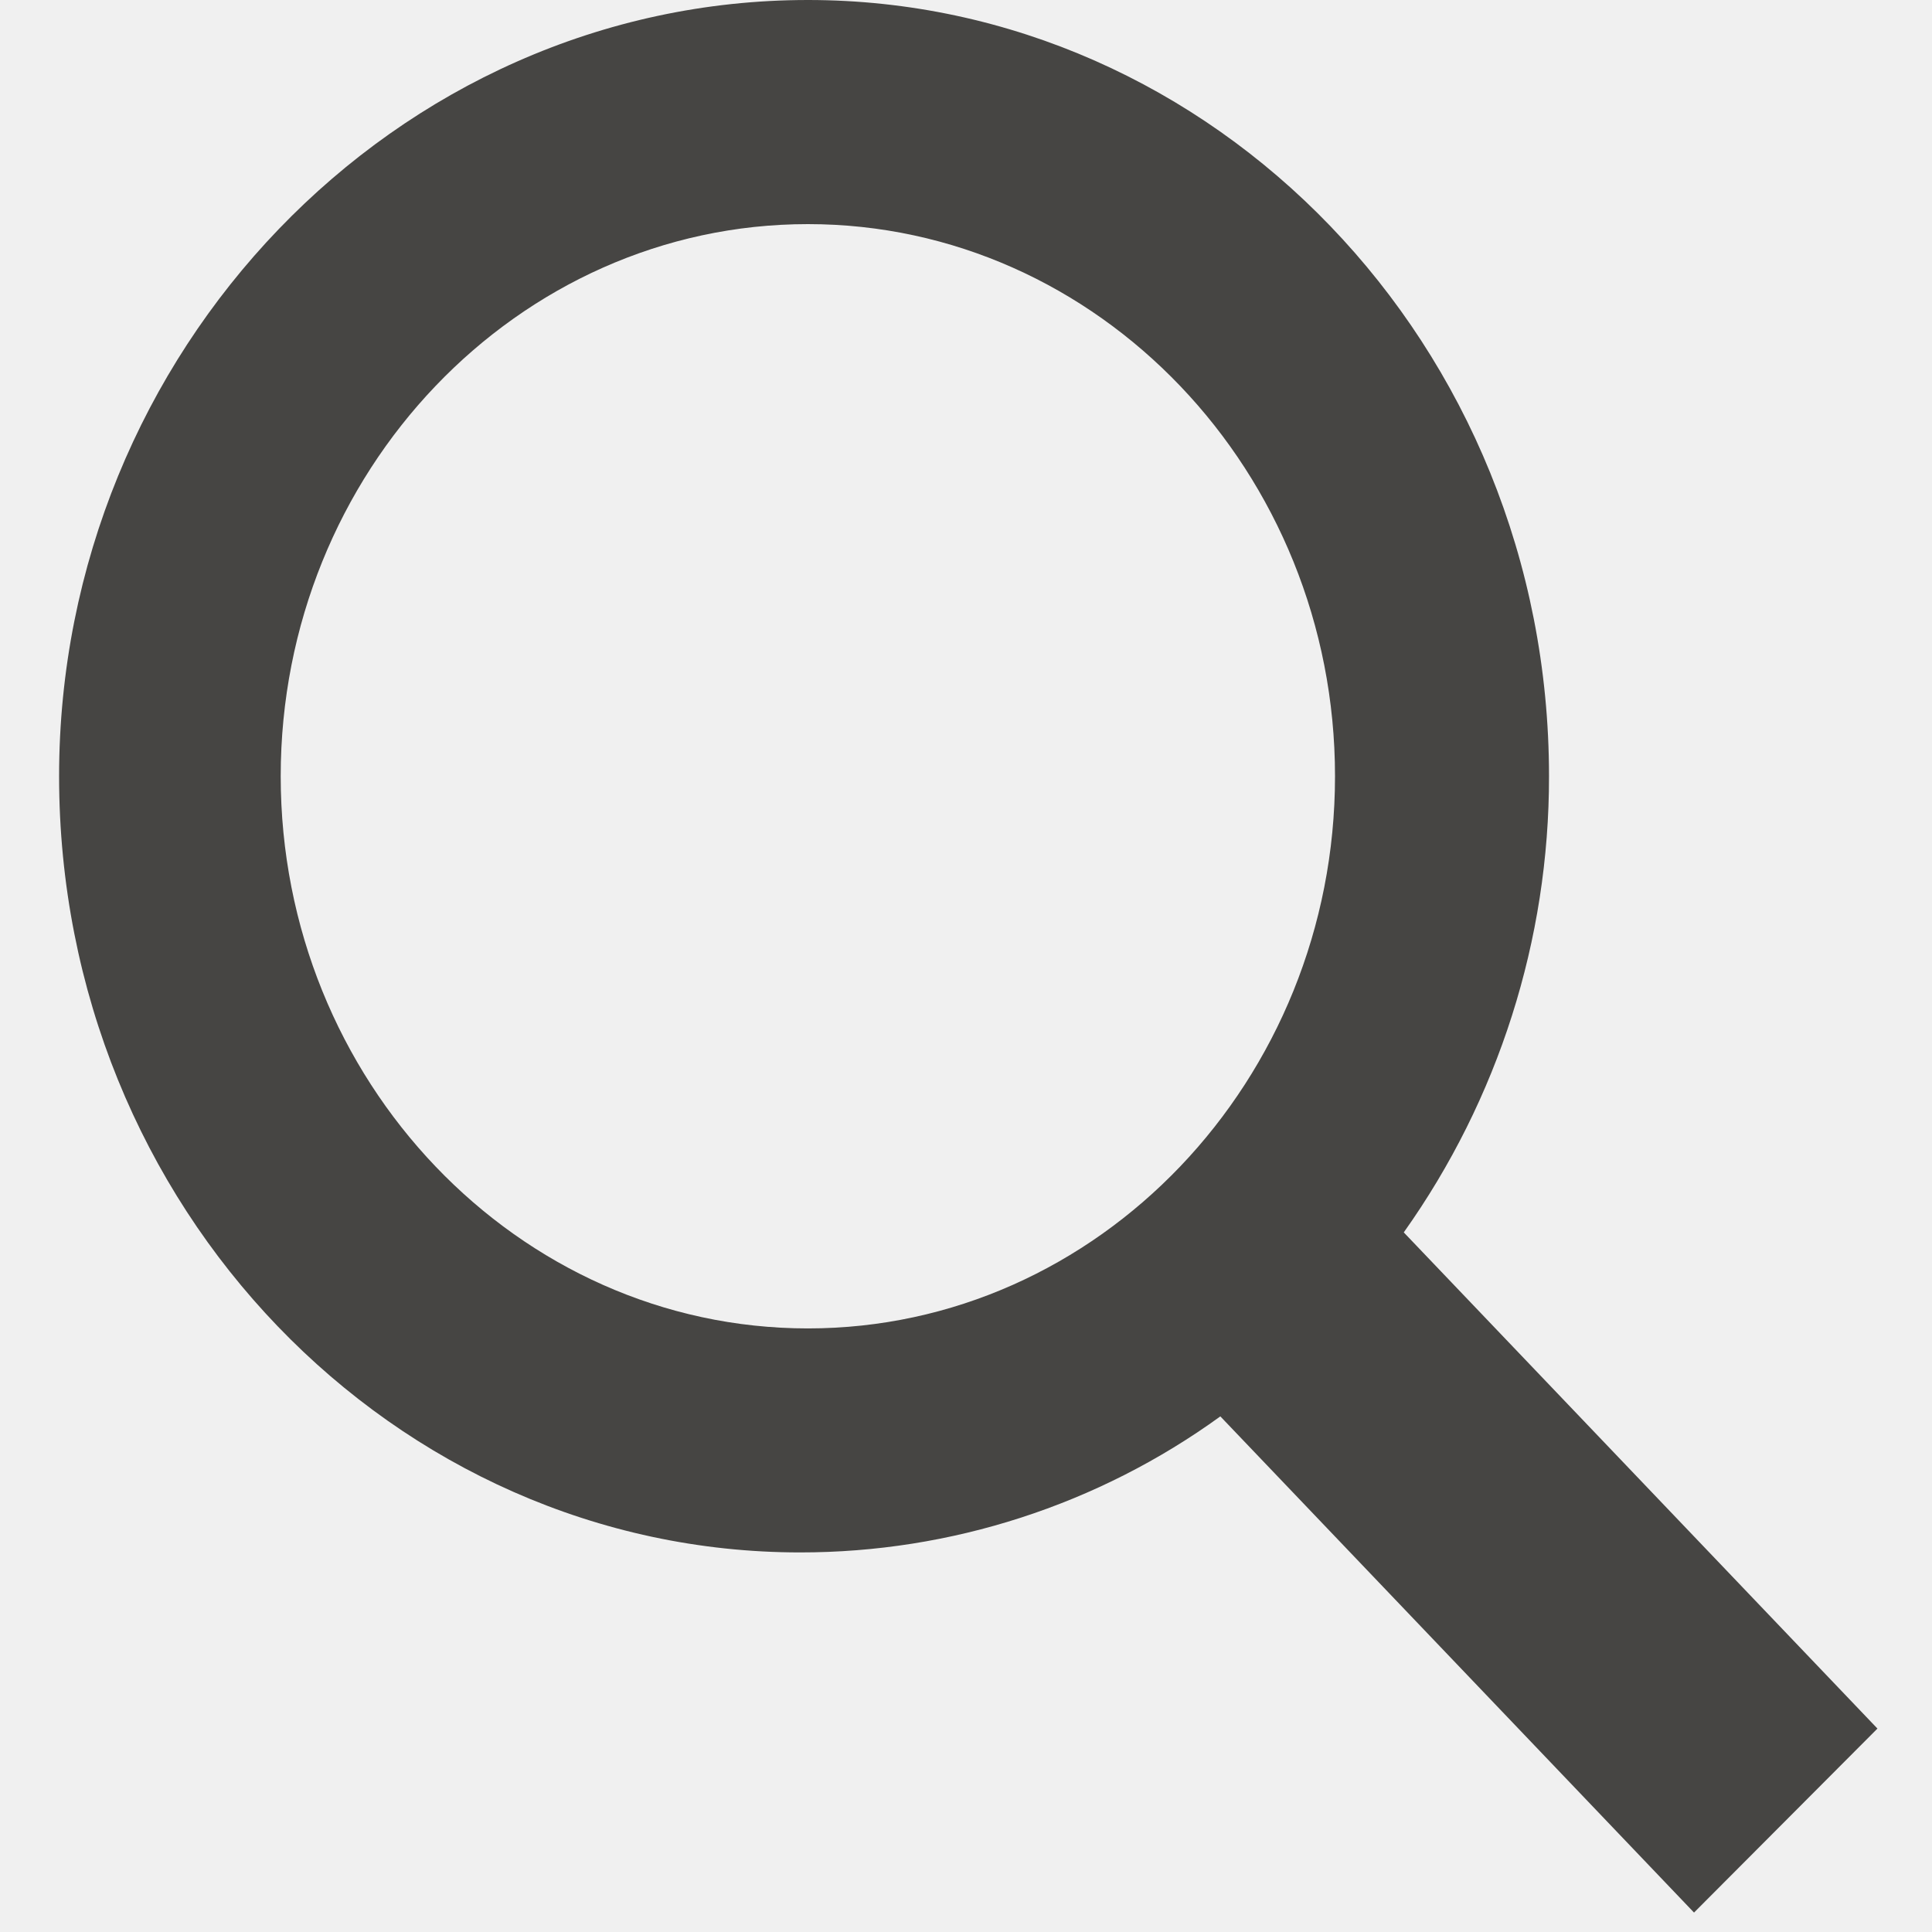
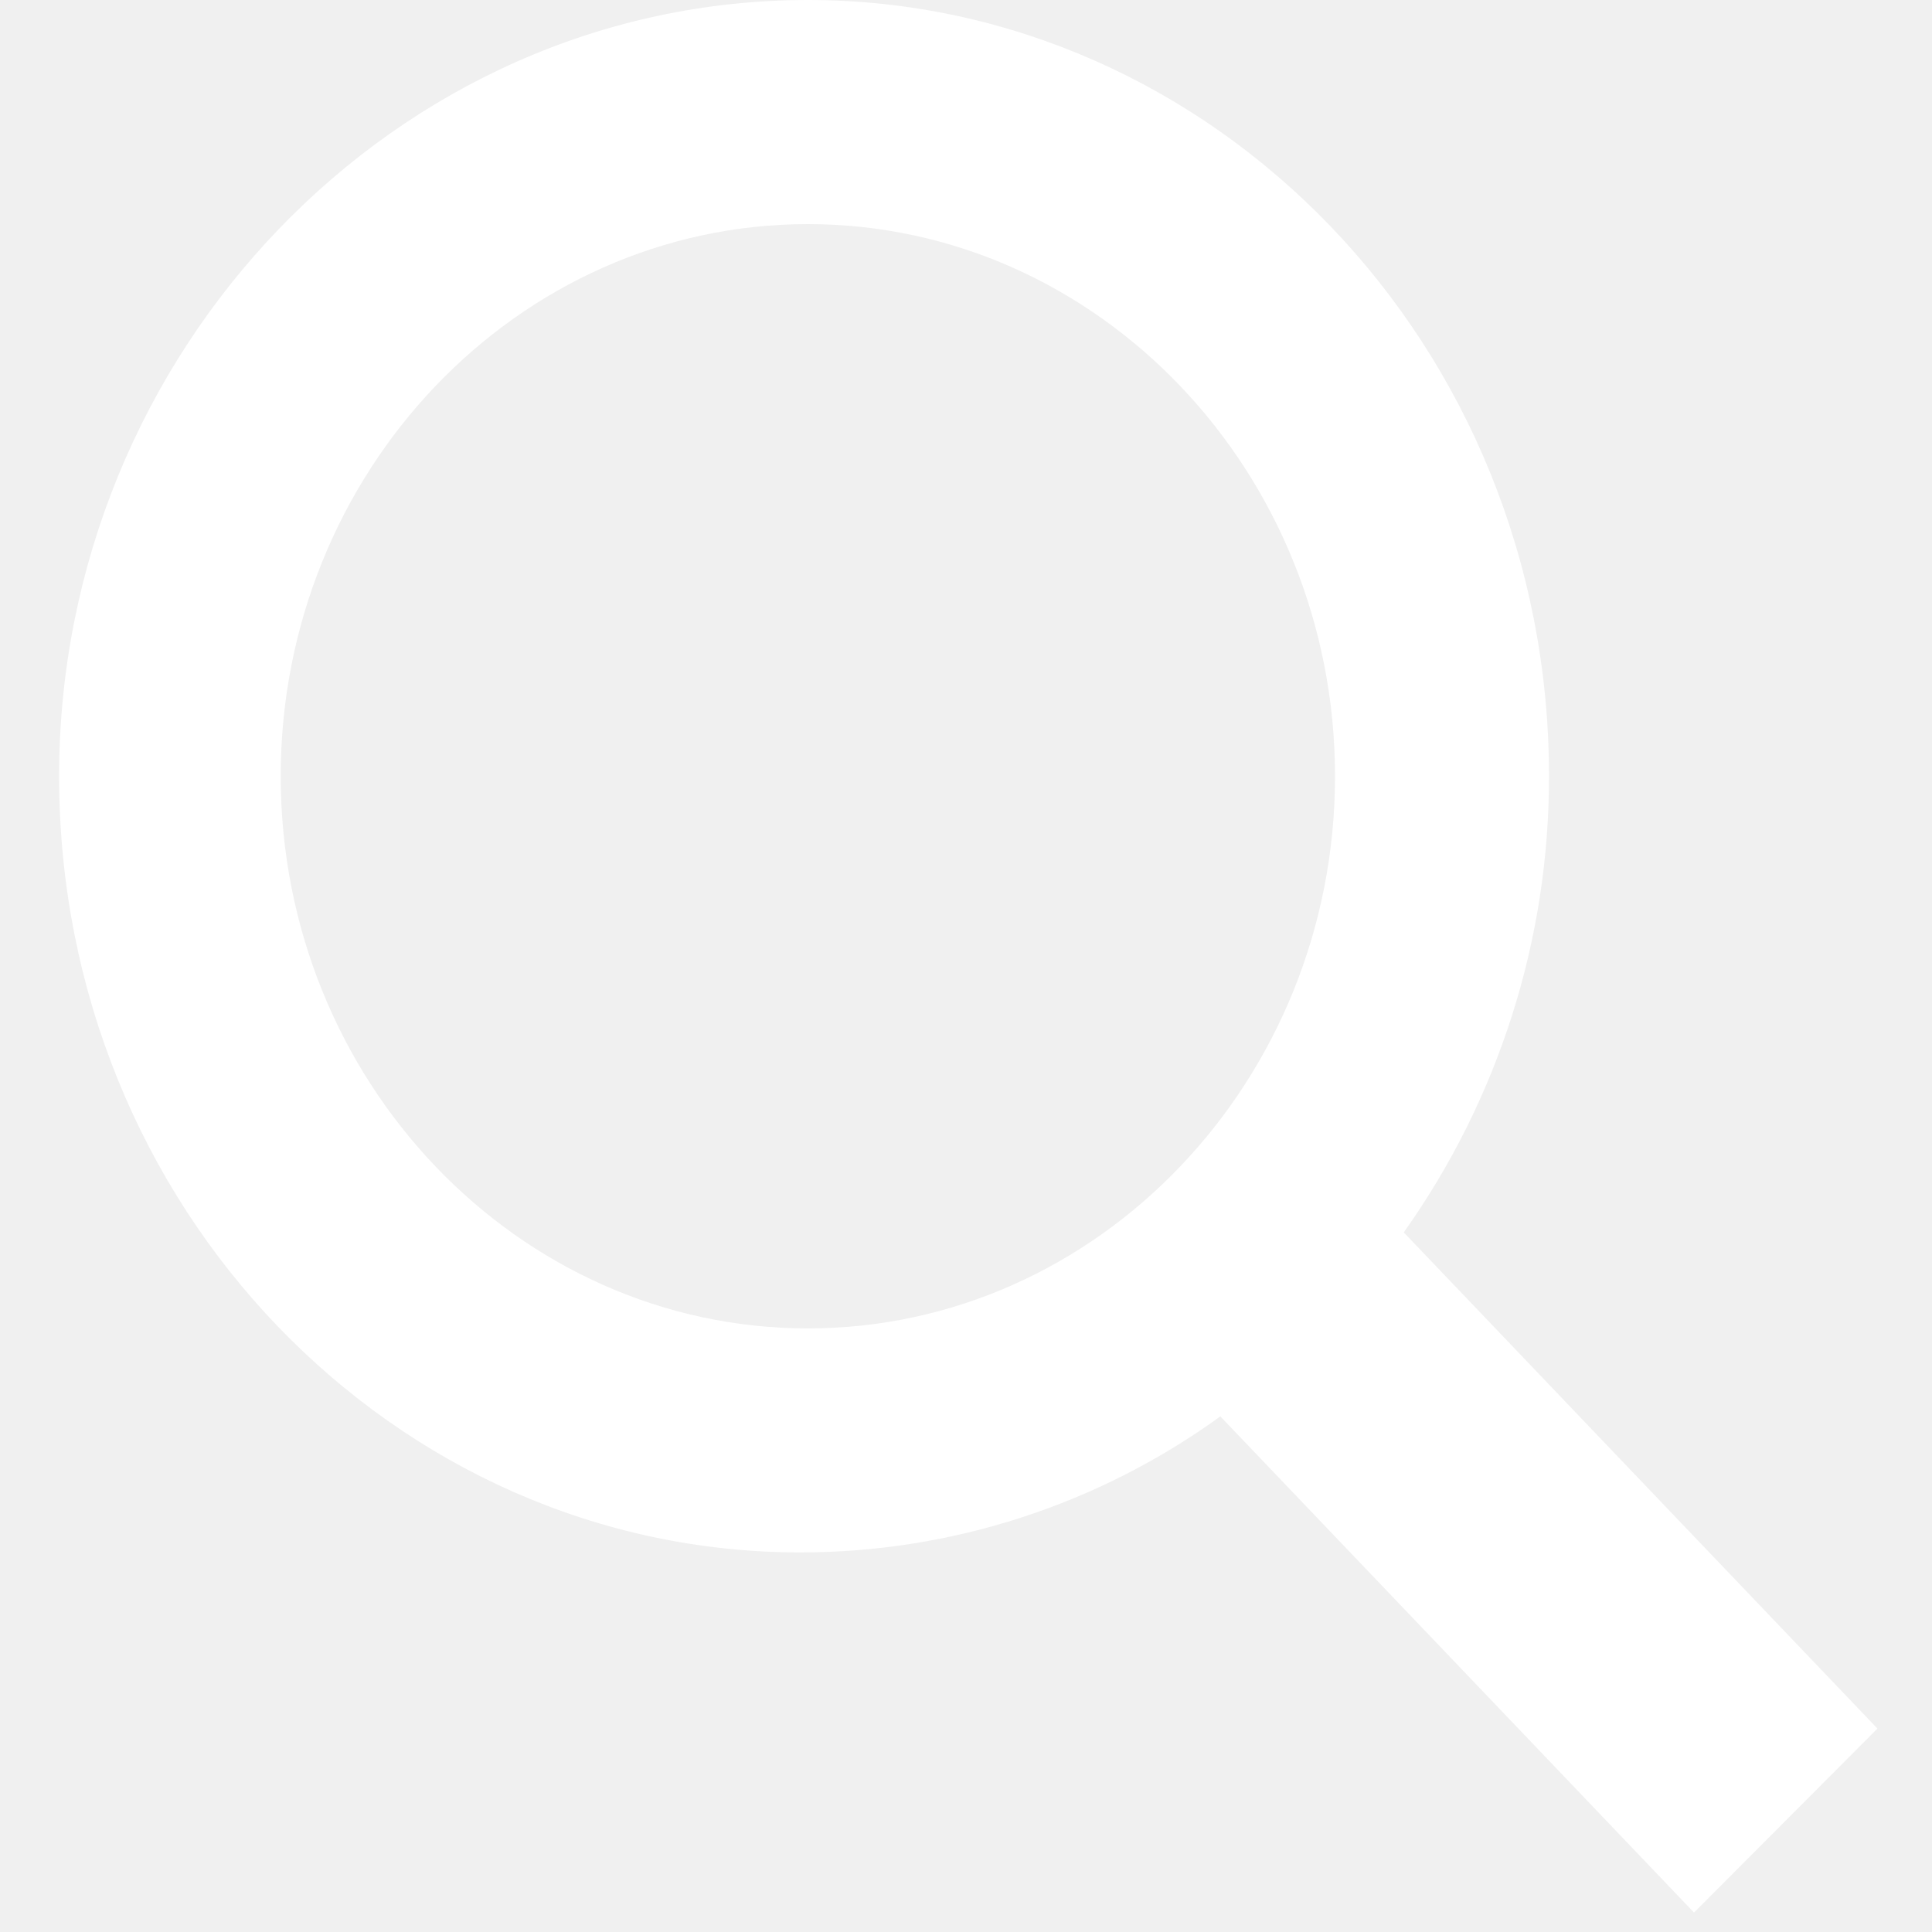
<svg xmlns="http://www.w3.org/2000/svg" width="17" height="17" viewBox="0 0 17 17">
  <g>
    <g>
-       <path fill="#464543" d="M2.47 6.83c0-2.676 2.084-4.858 4.639-4.858 2.554 0 4.638 2.182 4.638 4.858 0 2.676-2.084 4.859-4.638 4.859-2.555 0-4.639-2.183-4.639-4.859zm14.05 8.38l-4.168-4.366A6.917 6.917 0 0 0 13.63 6.83C13.63 3.028 10.672 0 7.109 0 3.479 0 .52 3.098.52 6.83c0 3.802 2.957 6.83 6.52 6.83a6.296 6.296 0 0 0 3.698-1.197l4.168 4.366z" />
+       <path fill="#fff" d="M2.47 6.83c0-2.676 2.084-4.858 4.639-4.858 2.554 0 4.638 2.182 4.638 4.858 0 2.676-2.084 4.859-4.638 4.859-2.555 0-4.639-2.183-4.639-4.859zm14.05 8.38l-4.168-4.366A6.917 6.917 0 0 0 13.63 6.83C13.63 3.028 10.672 0 7.109 0 3.479 0 .52 3.098.52 6.83c0 3.802 2.957 6.83 6.52 6.83a6.296 6.296 0 0 0 3.698-1.197l4.168 4.366z" />
    </g>
  </g>
</svg>
